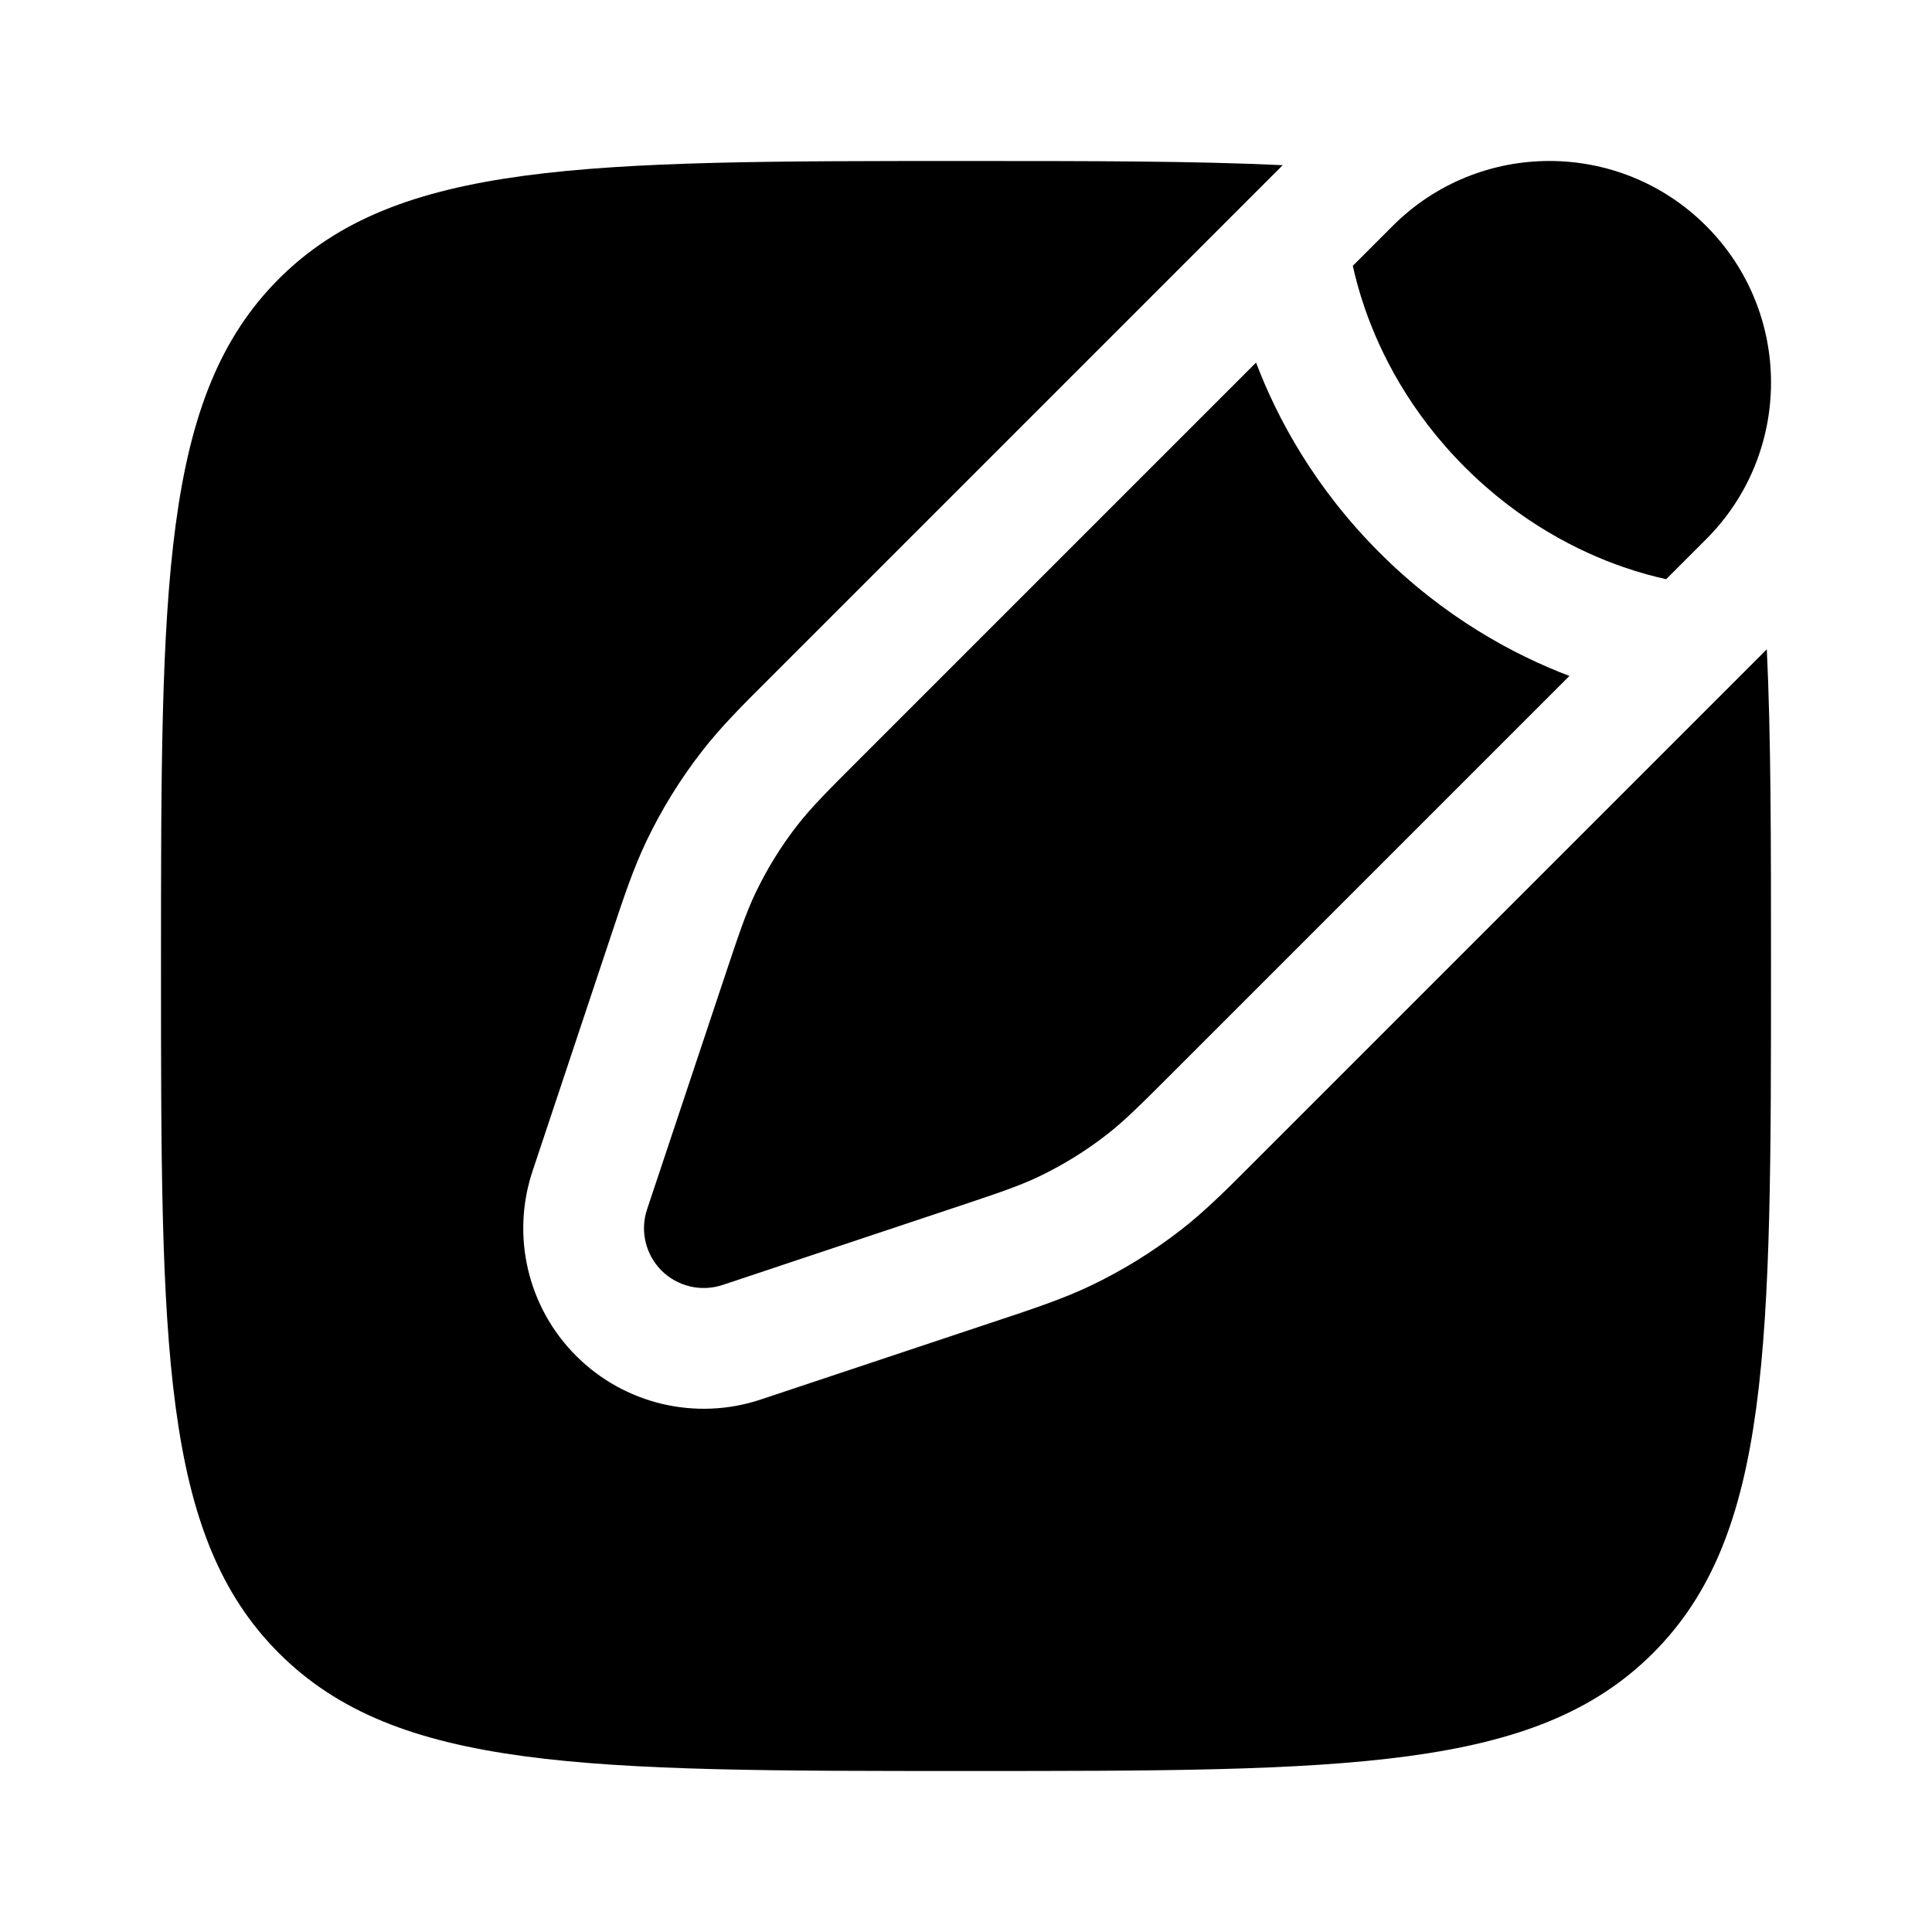
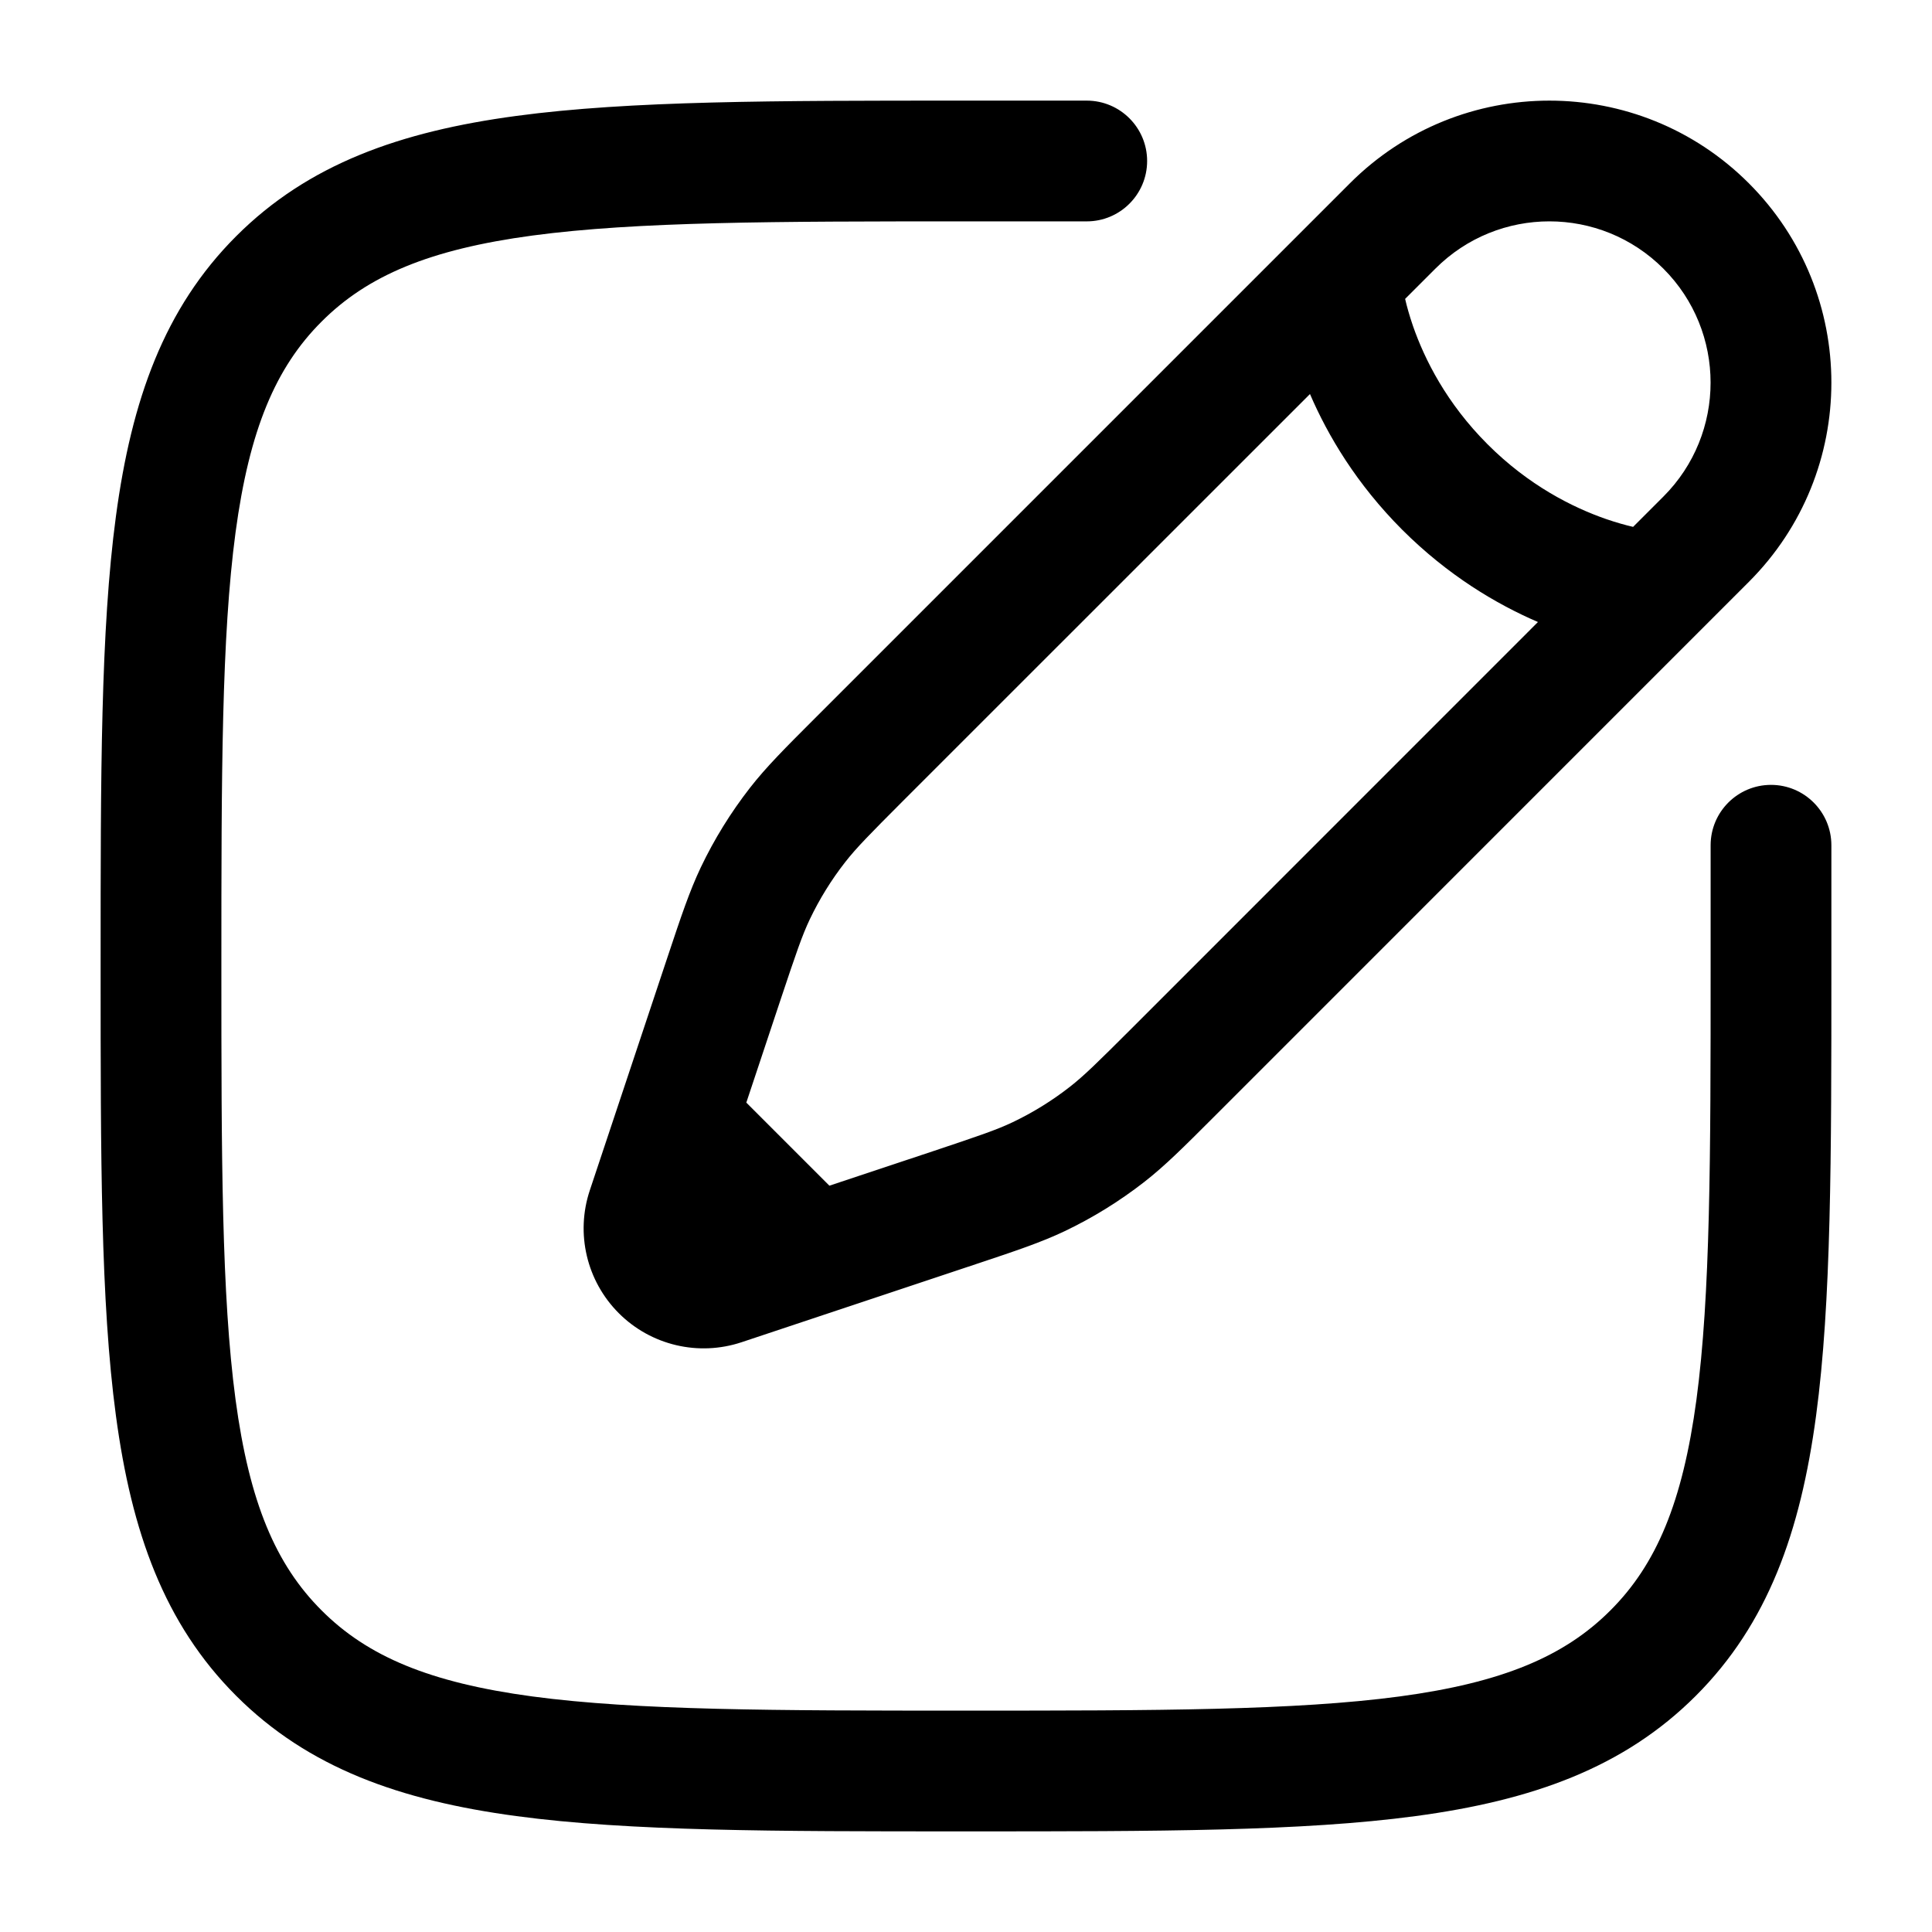
<svg xmlns="http://www.w3.org/2000/svg" width="24" height="24" viewBox="0 0 24 24" fill="none">
-   <path d="M21.194 2.806C22.269 3.881 22.269 5.624 21.194 6.699L20.698 7.195C20.554 7.163 20.372 7.116 20.165 7.044C19.611 6.852 18.882 6.488 18.197 5.803C17.512 5.118 17.148 4.389 16.956 3.835C16.884 3.628 16.837 3.446 16.805 3.302L17.301 2.806C18.376 1.731 20.119 1.731 21.194 2.806Z" fill="black" />
-   <path d="M14.58 13.313C14.176 13.717 13.974 13.919 13.751 14.093C13.489 14.297 13.204 14.473 12.903 14.617C12.649 14.738 12.377 14.828 11.835 15.009L8.977 15.962C8.71 16.051 8.416 15.981 8.217 15.783C8.019 15.584 7.949 15.29 8.038 15.023L8.991 12.165C9.172 11.623 9.262 11.351 9.383 11.097C9.527 10.796 9.702 10.511 9.907 10.249C10.081 10.026 10.283 9.824 10.687 9.42L15.603 4.504C15.867 5.198 16.329 6.057 17.136 6.864C17.943 7.671 18.802 8.133 19.496 8.397L14.58 13.313Z" fill="black" />
-   <path d="M20.535 20.535C22 19.071 22 16.714 22 12C22 10.452 22 9.158 21.948 8.066L15.586 14.428C15.235 14.78 14.971 15.044 14.674 15.275C14.325 15.547 13.948 15.78 13.549 15.971C13.209 16.133 12.855 16.251 12.383 16.408L9.451 17.385C8.646 17.654 7.757 17.444 7.157 16.843C6.556 16.243 6.347 15.354 6.615 14.549L7.592 11.617C7.749 11.145 7.867 10.791 8.029 10.451C8.22 10.052 8.453 9.675 8.725 9.326C8.956 9.029 9.22 8.765 9.572 8.414L15.934 2.052C14.842 2 13.548 2 12 2C7.286 2 4.929 2 3.464 3.464C2 4.929 2 7.286 2 12C2 16.714 2 19.071 3.464 20.535C4.929 22 7.286 22 12 22C16.714 22 19.071 22 20.535 20.535Z" fill="black" />
+   <path fill-rule="evenodd" clip-rule="evenodd" d="M11.943 1.25H13.5C13.914 1.25 14.25 1.586 14.25 2C14.25 2.414 13.914 2.75 13.5 2.75H12C9.622 2.75 7.914 2.752 6.614 2.926C5.335 3.098 4.564 3.425 3.995 3.995C3.425 4.564 3.098 5.335 2.926 6.614C2.752 7.914 2.75 9.622 2.75 12C2.75 14.378 2.752 16.086 2.926 17.386C3.098 18.665 3.425 19.436 3.995 20.005C4.564 20.575 5.335 20.902 6.614 21.074C7.914 21.248 9.622 21.25 12 21.25C14.378 21.25 16.086 21.248 17.386 21.074C18.665 20.902 19.436 20.575 20.005 20.005C20.575 19.436 20.902 18.665 21.074 17.386C21.248 16.086 21.25 14.378 21.25 12V10.5C21.25 10.086 21.586 9.75 22 9.75C22.414 9.75 22.75 10.086 22.75 10.5V12.057C22.75 14.366 22.75 16.175 22.56 17.586C22.366 19.031 21.961 20.171 21.066 21.066C20.171 21.961 19.031 22.366 17.586 22.56C16.175 22.75 14.366 22.75 12.057 22.75H11.943C9.634 22.75 7.825 22.75 6.414 22.56C4.969 22.366 3.829 21.961 2.934 21.066C2.039 20.171 1.634 19.031 1.44 17.586C1.25 16.175 1.25 14.366 1.25 12.057V11.943C1.25 9.634 1.25 7.825 1.44 6.414C1.634 4.969 2.039 3.829 2.934 2.934C3.829 2.039 4.969 1.634 6.414 1.44C7.825 1.25 9.634 1.25 11.943 1.25ZM16.77 2.276C18.138 0.908 20.356 0.908 21.724 2.276C23.092 3.644 23.092 5.862 21.724 7.229L15.076 13.878C14.705 14.249 14.472 14.482 14.213 14.684C13.907 14.922 13.576 15.127 13.226 15.294C12.929 15.435 12.617 15.539 12.119 15.705L9.214 16.673C8.678 16.852 8.087 16.713 7.687 16.313C7.287 15.913 7.148 15.322 7.327 14.786L8.295 11.881C8.461 11.383 8.565 11.071 8.706 10.774C8.873 10.424 9.078 10.093 9.316 9.787C9.518 9.528 9.751 9.295 10.122 8.924L16.77 2.276ZM20.663 3.337C19.881 2.554 18.613 2.554 17.831 3.337L17.455 3.713C17.477 3.809 17.509 3.923 17.553 4.051C17.697 4.464 17.968 5.008 18.48 5.52C18.992 6.032 19.536 6.303 19.949 6.447C20.077 6.491 20.191 6.523 20.287 6.545L20.663 6.169C21.445 5.387 21.445 4.119 20.663 3.337ZM19.105 7.727C18.589 7.505 17.988 7.149 17.419 6.581C16.851 6.012 16.495 5.411 16.273 4.895L11.217 9.95C10.801 10.367 10.638 10.532 10.499 10.71C10.327 10.93 10.18 11.168 10.06 11.419C9.963 11.623 9.889 11.843 9.702 12.402L9.271 13.697L10.303 14.729L11.598 14.298C12.157 14.111 12.377 14.037 12.581 13.94C12.832 13.82 13.07 13.673 13.29 13.501C13.468 13.362 13.633 13.199 14.05 12.783L19.105 7.727Z" fill="black" />
</svg>
